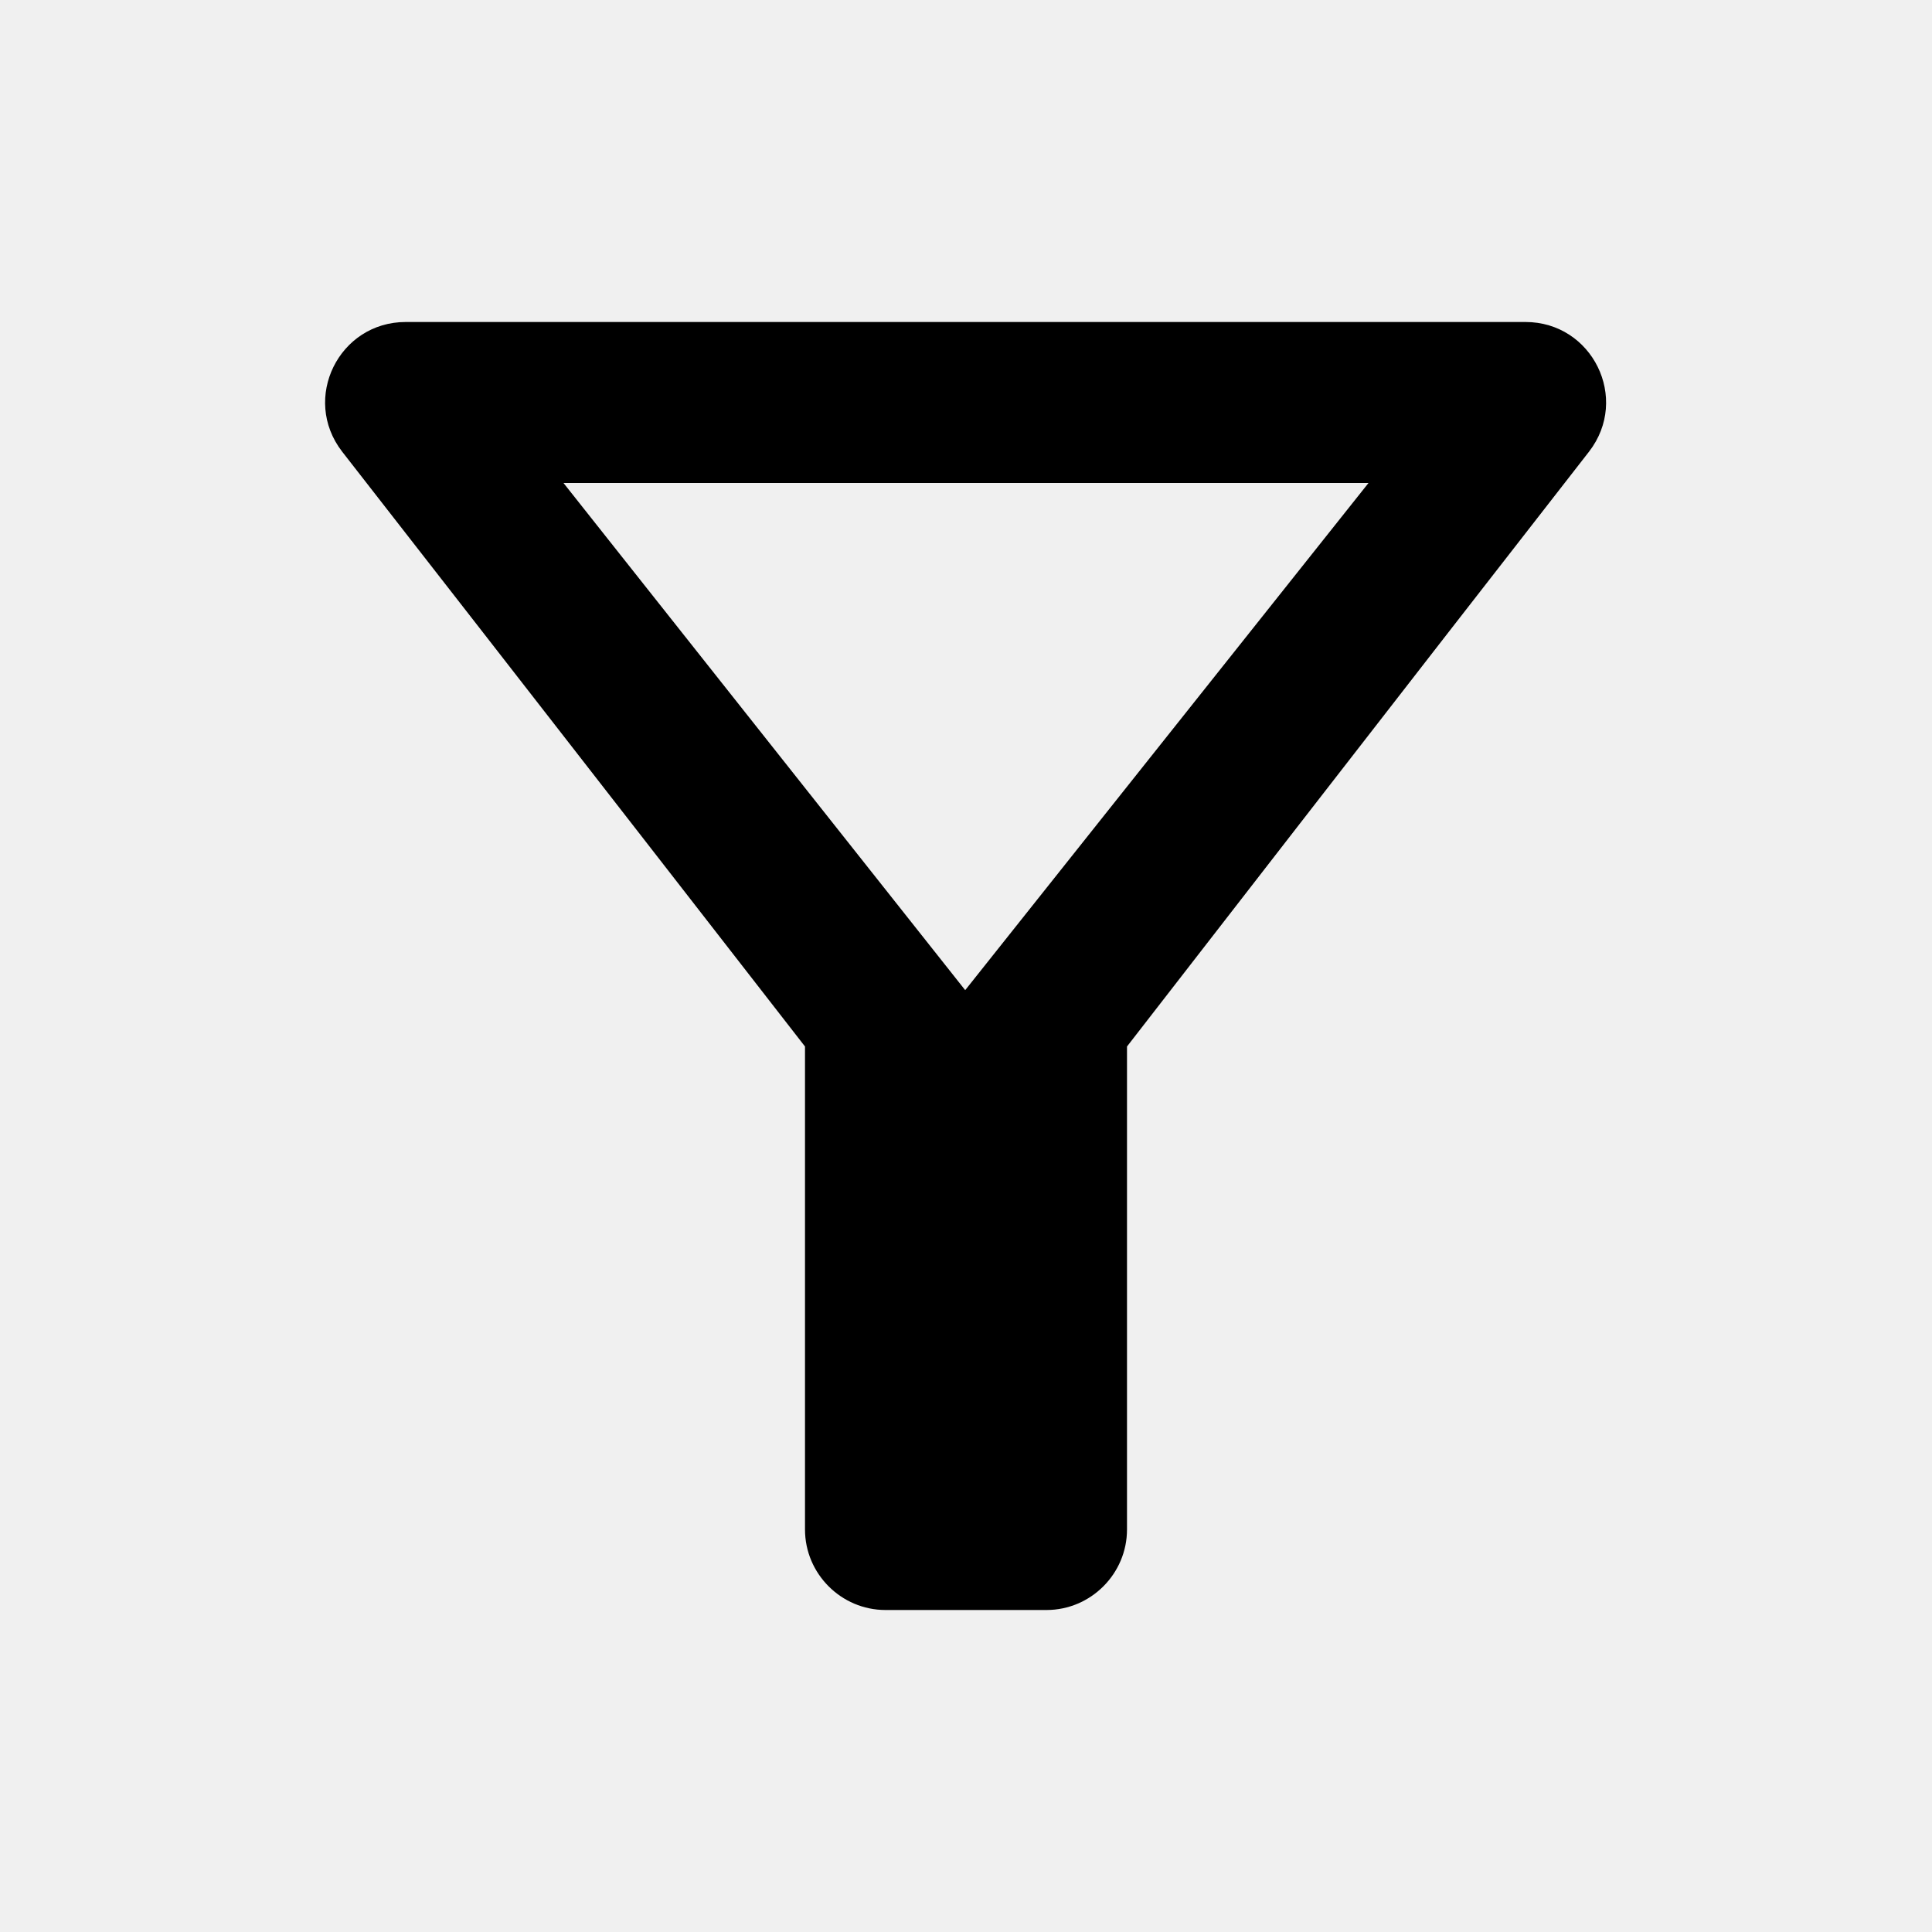
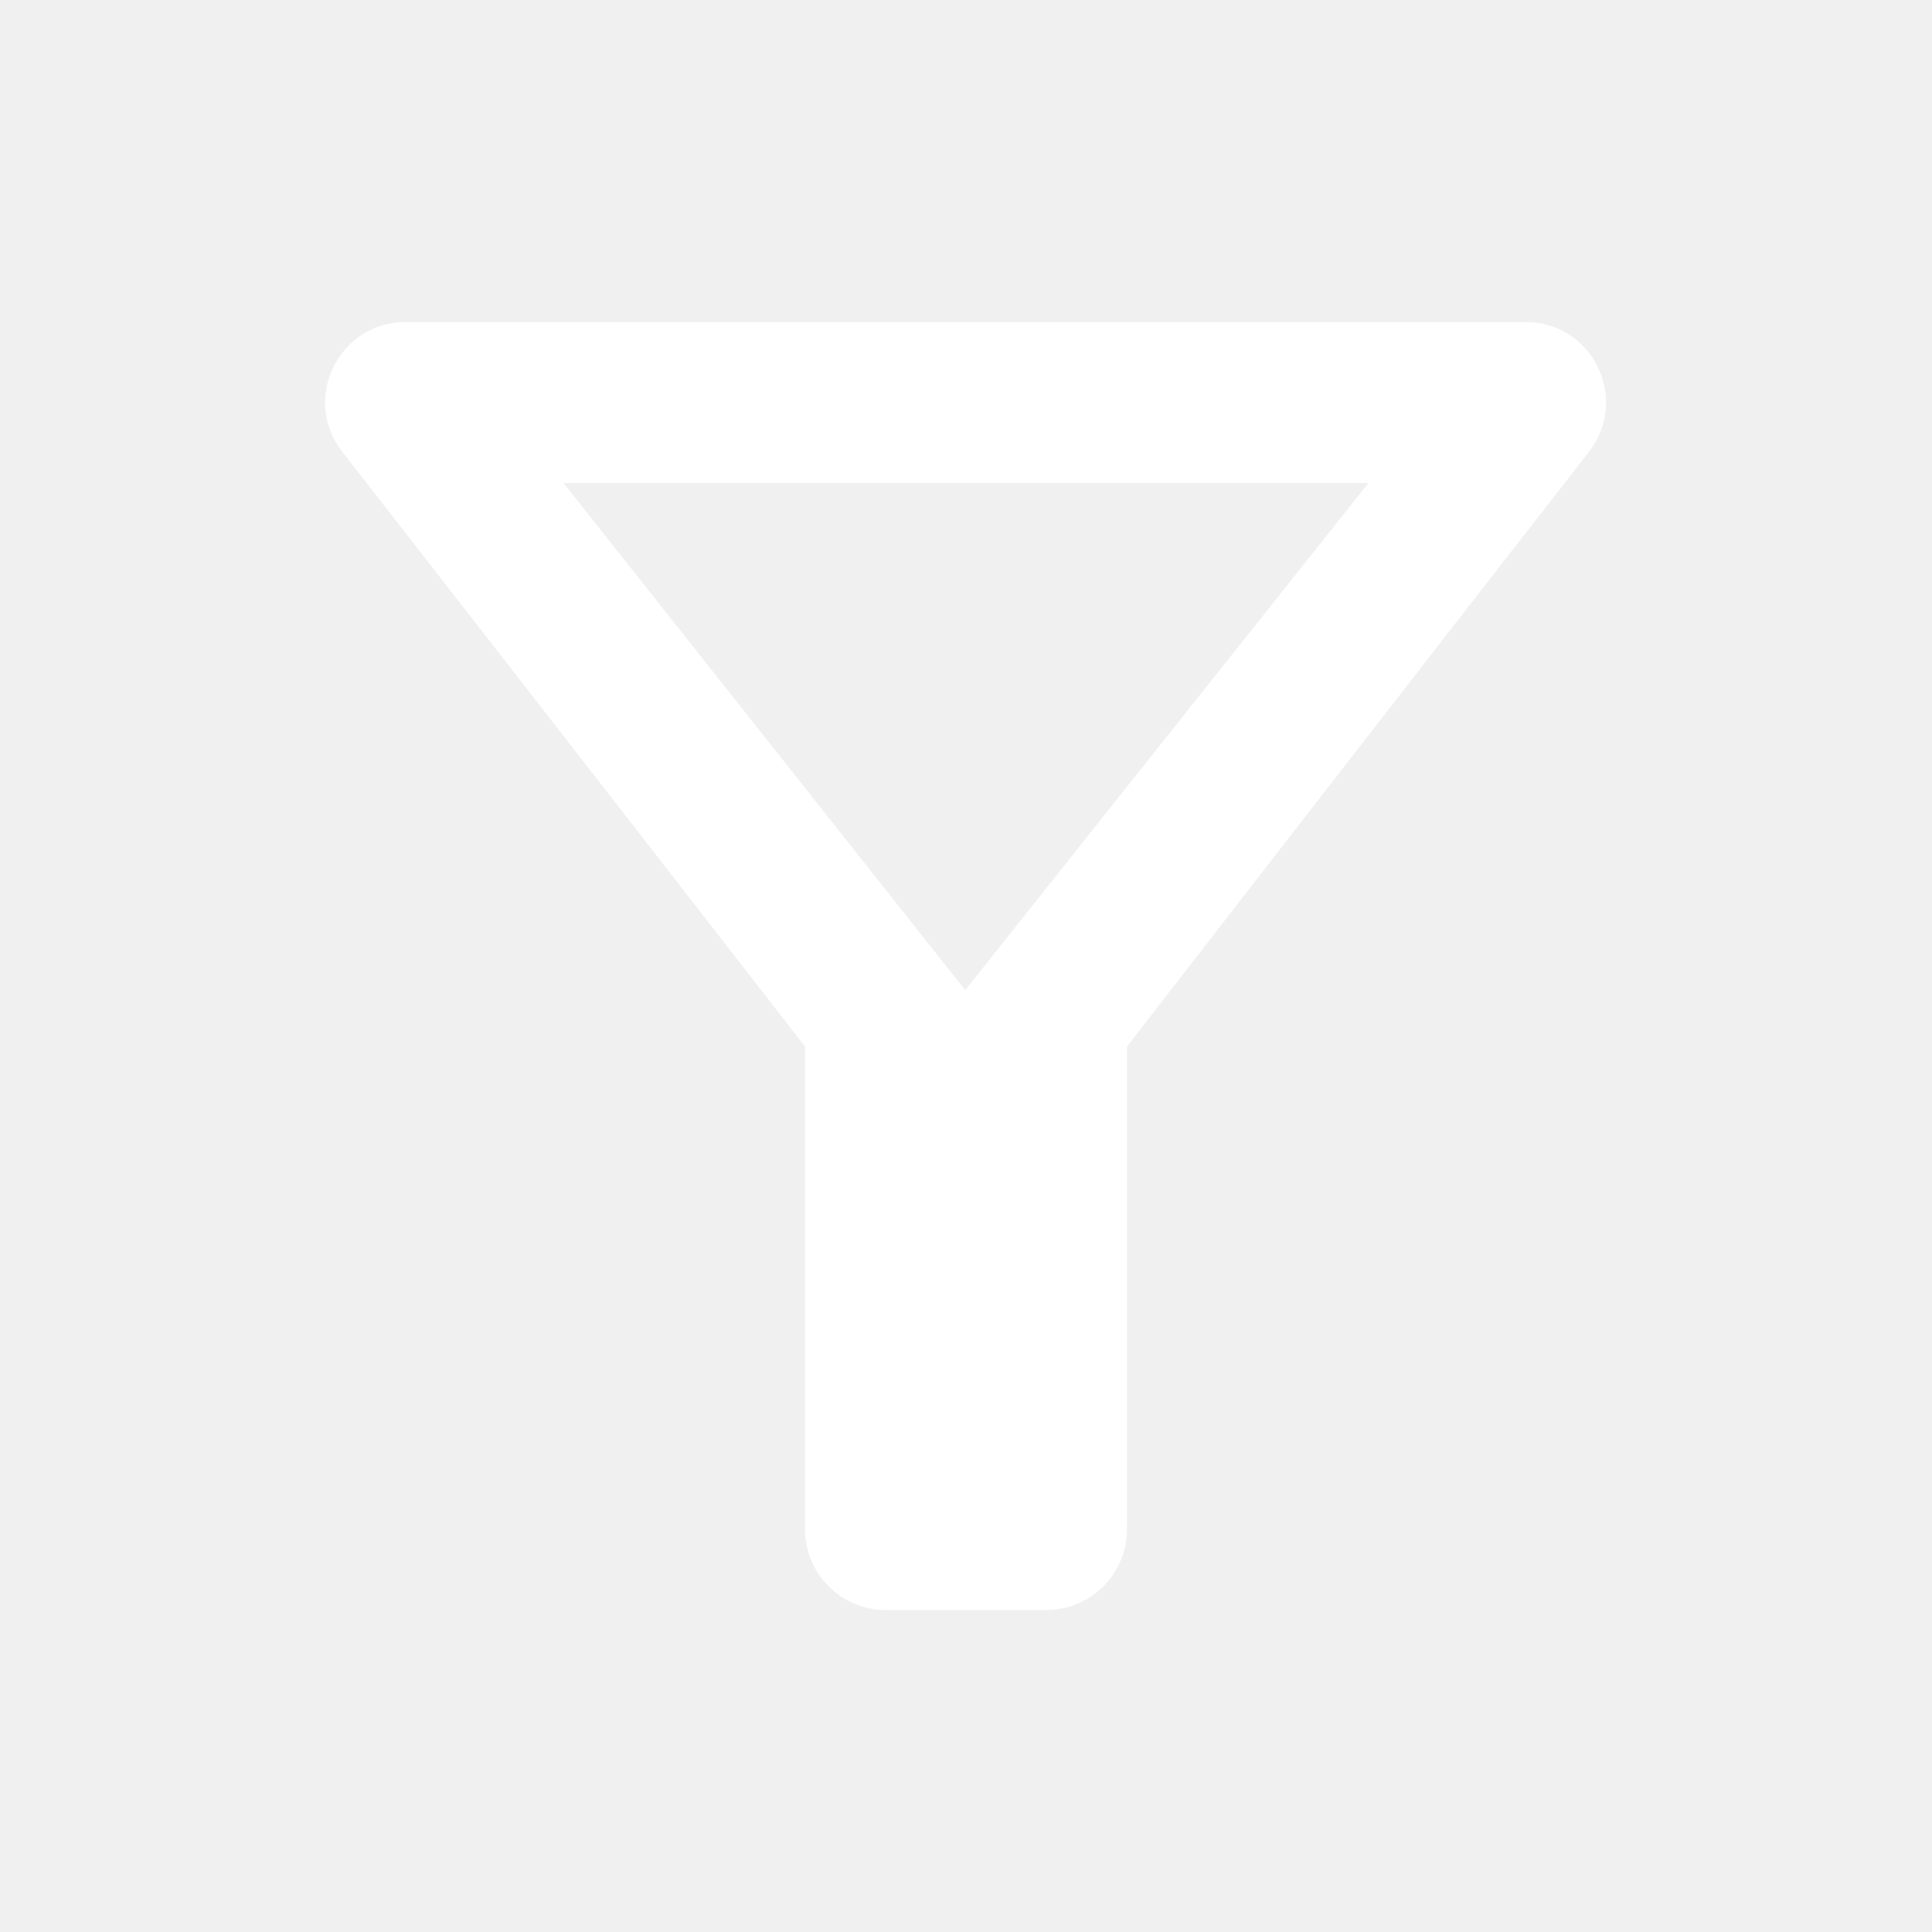
- <svg xmlns="http://www.w3.org/2000/svg" enable-background="new 0 0 24 24" height="24px" viewBox="0 0 24 24" width="24px" fill="#000000">
+ <svg xmlns="http://www.w3.org/2000/svg" enable-background="new 0 0 24 24" height="24px" viewBox="0 0 24 24" width="24px" fill="#FFF">
  <g>
    <path d="M0,0h24 M24,24H0" fill="none" />
    <path d="M7,6h10l-5.01,6.3L7,6z M4.25,5.61C6.27,8.2,10,13,10,13v6c0,0.55,0.45,1,1,1h2c0.55,0,1-0.45,1-1v-6 c0,0,3.72-4.8,5.74-7.39C20.25,4.95,19.78,4,18.95,4H5.04C4.21,4,3.74,4.95,4.25,5.61z" />
    <path d="M0,0h24v24H0V0z" fill="none" />
  </g>
</svg>
